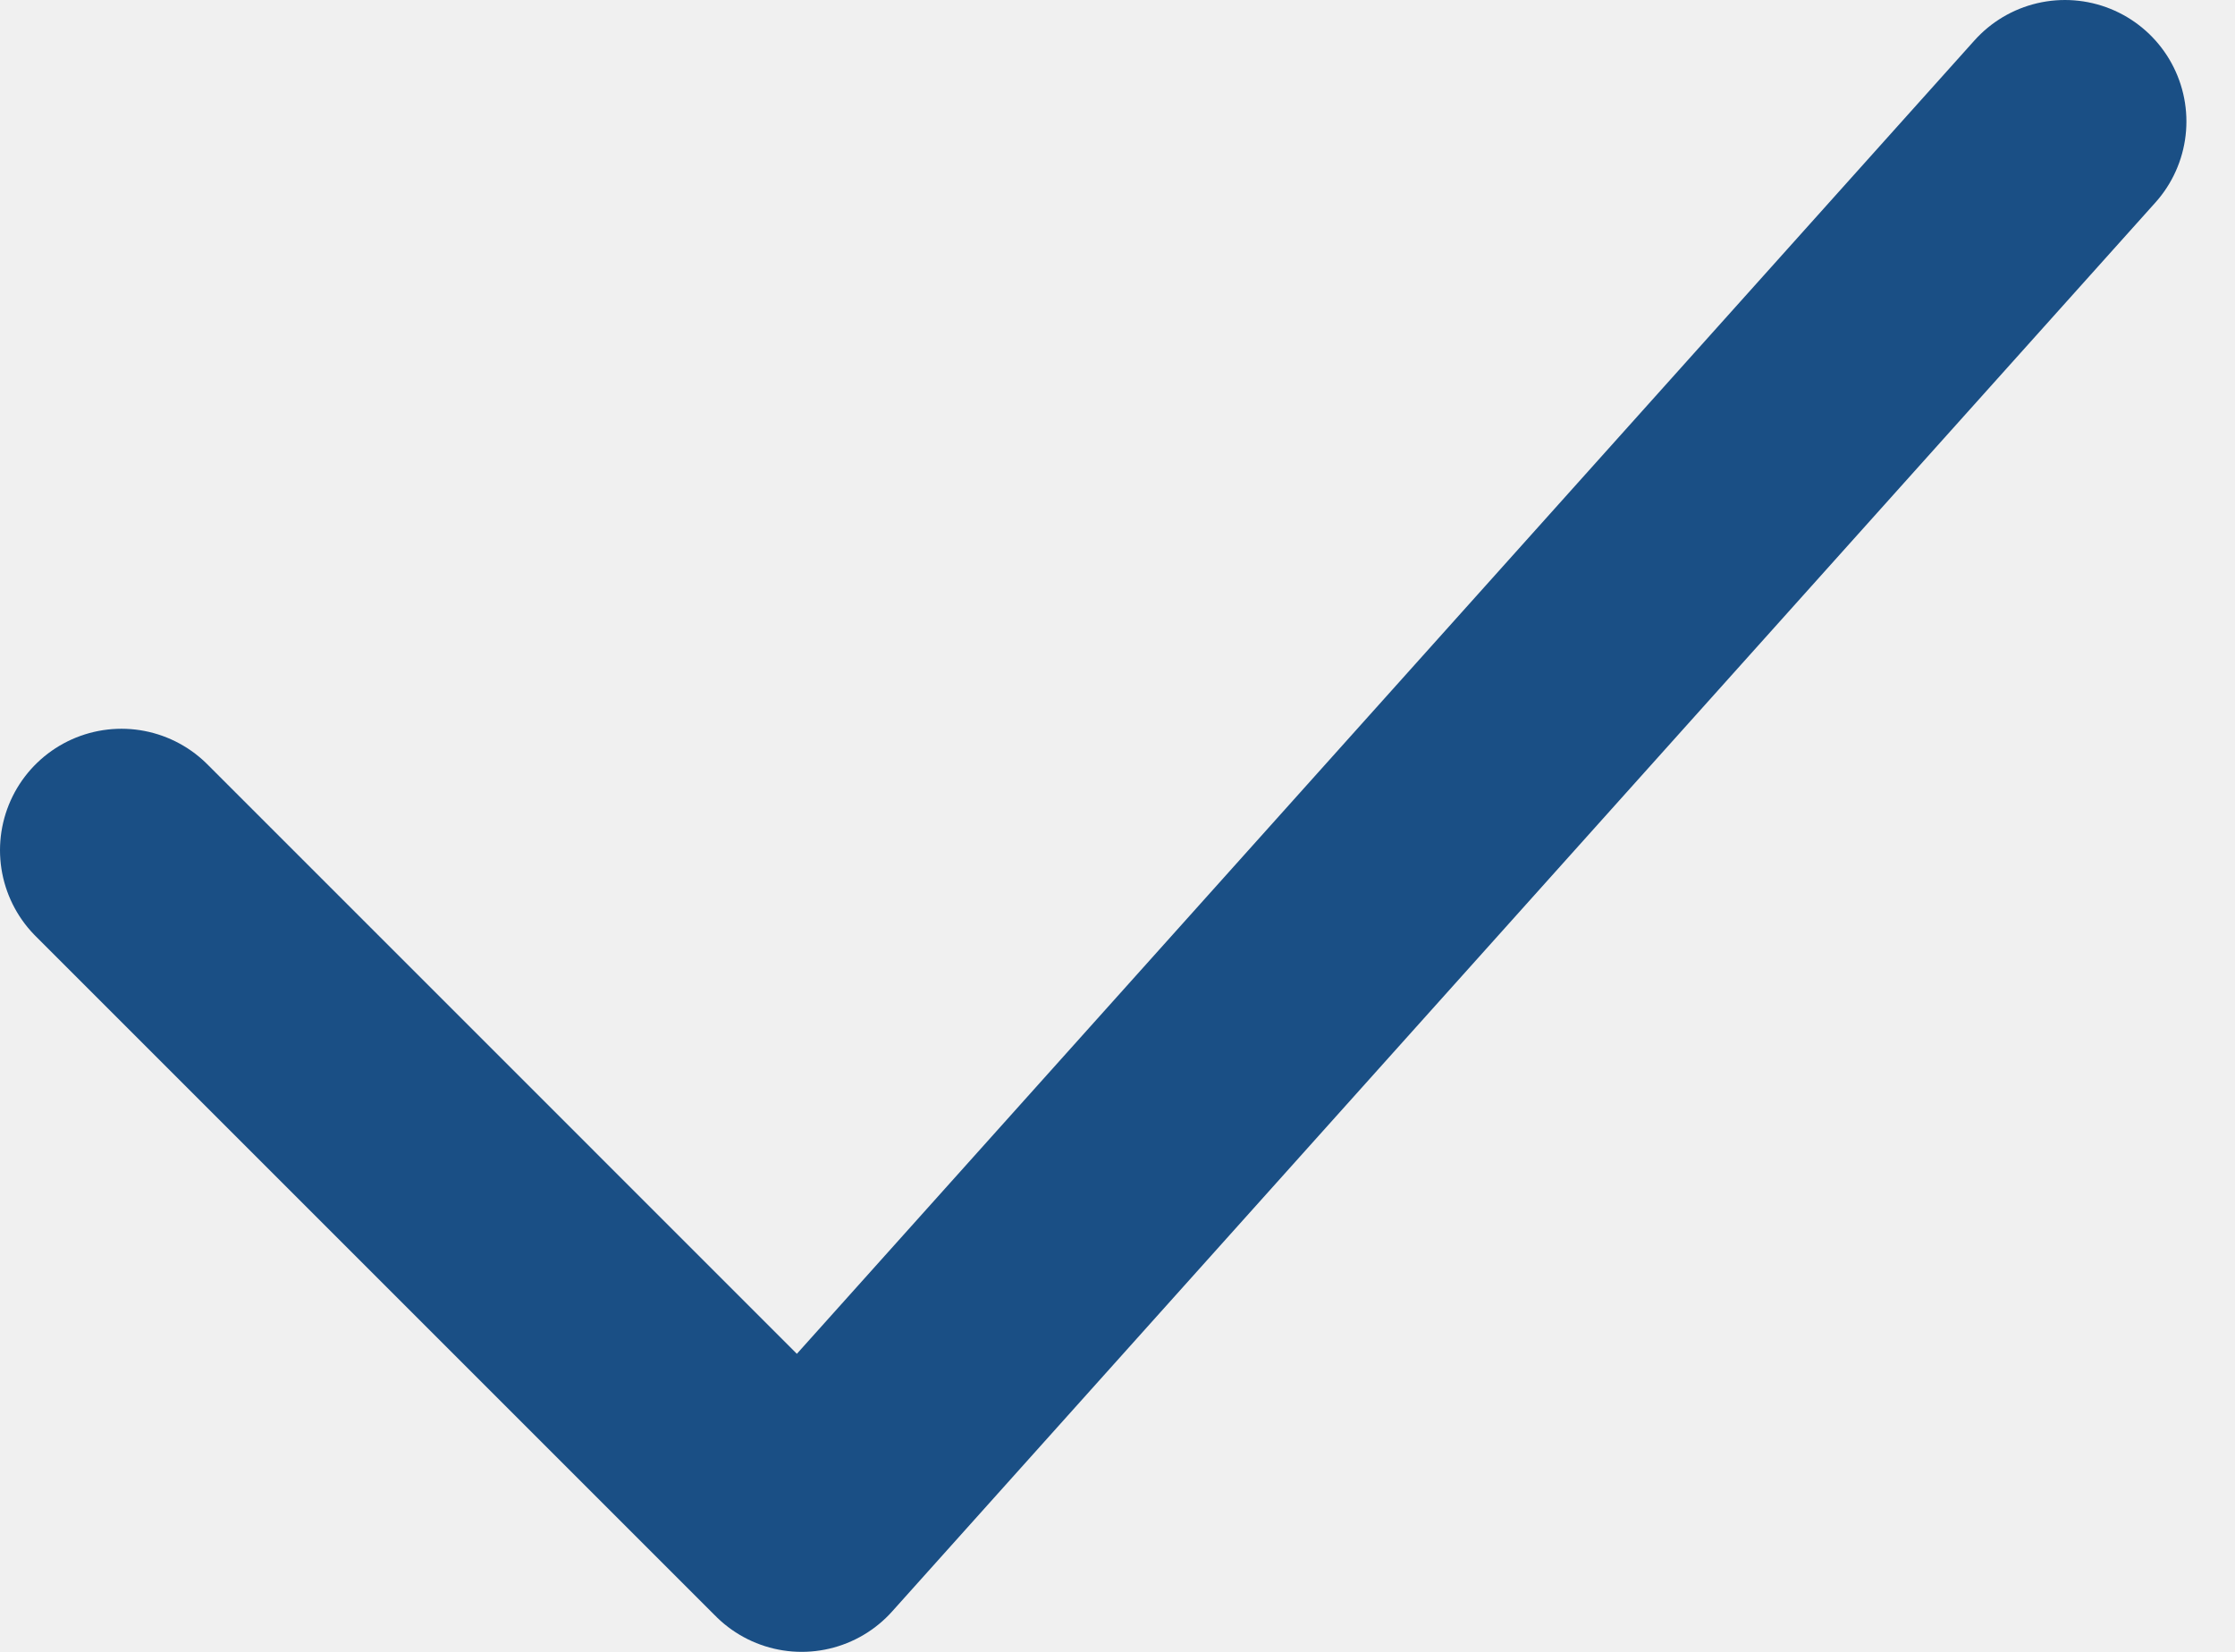
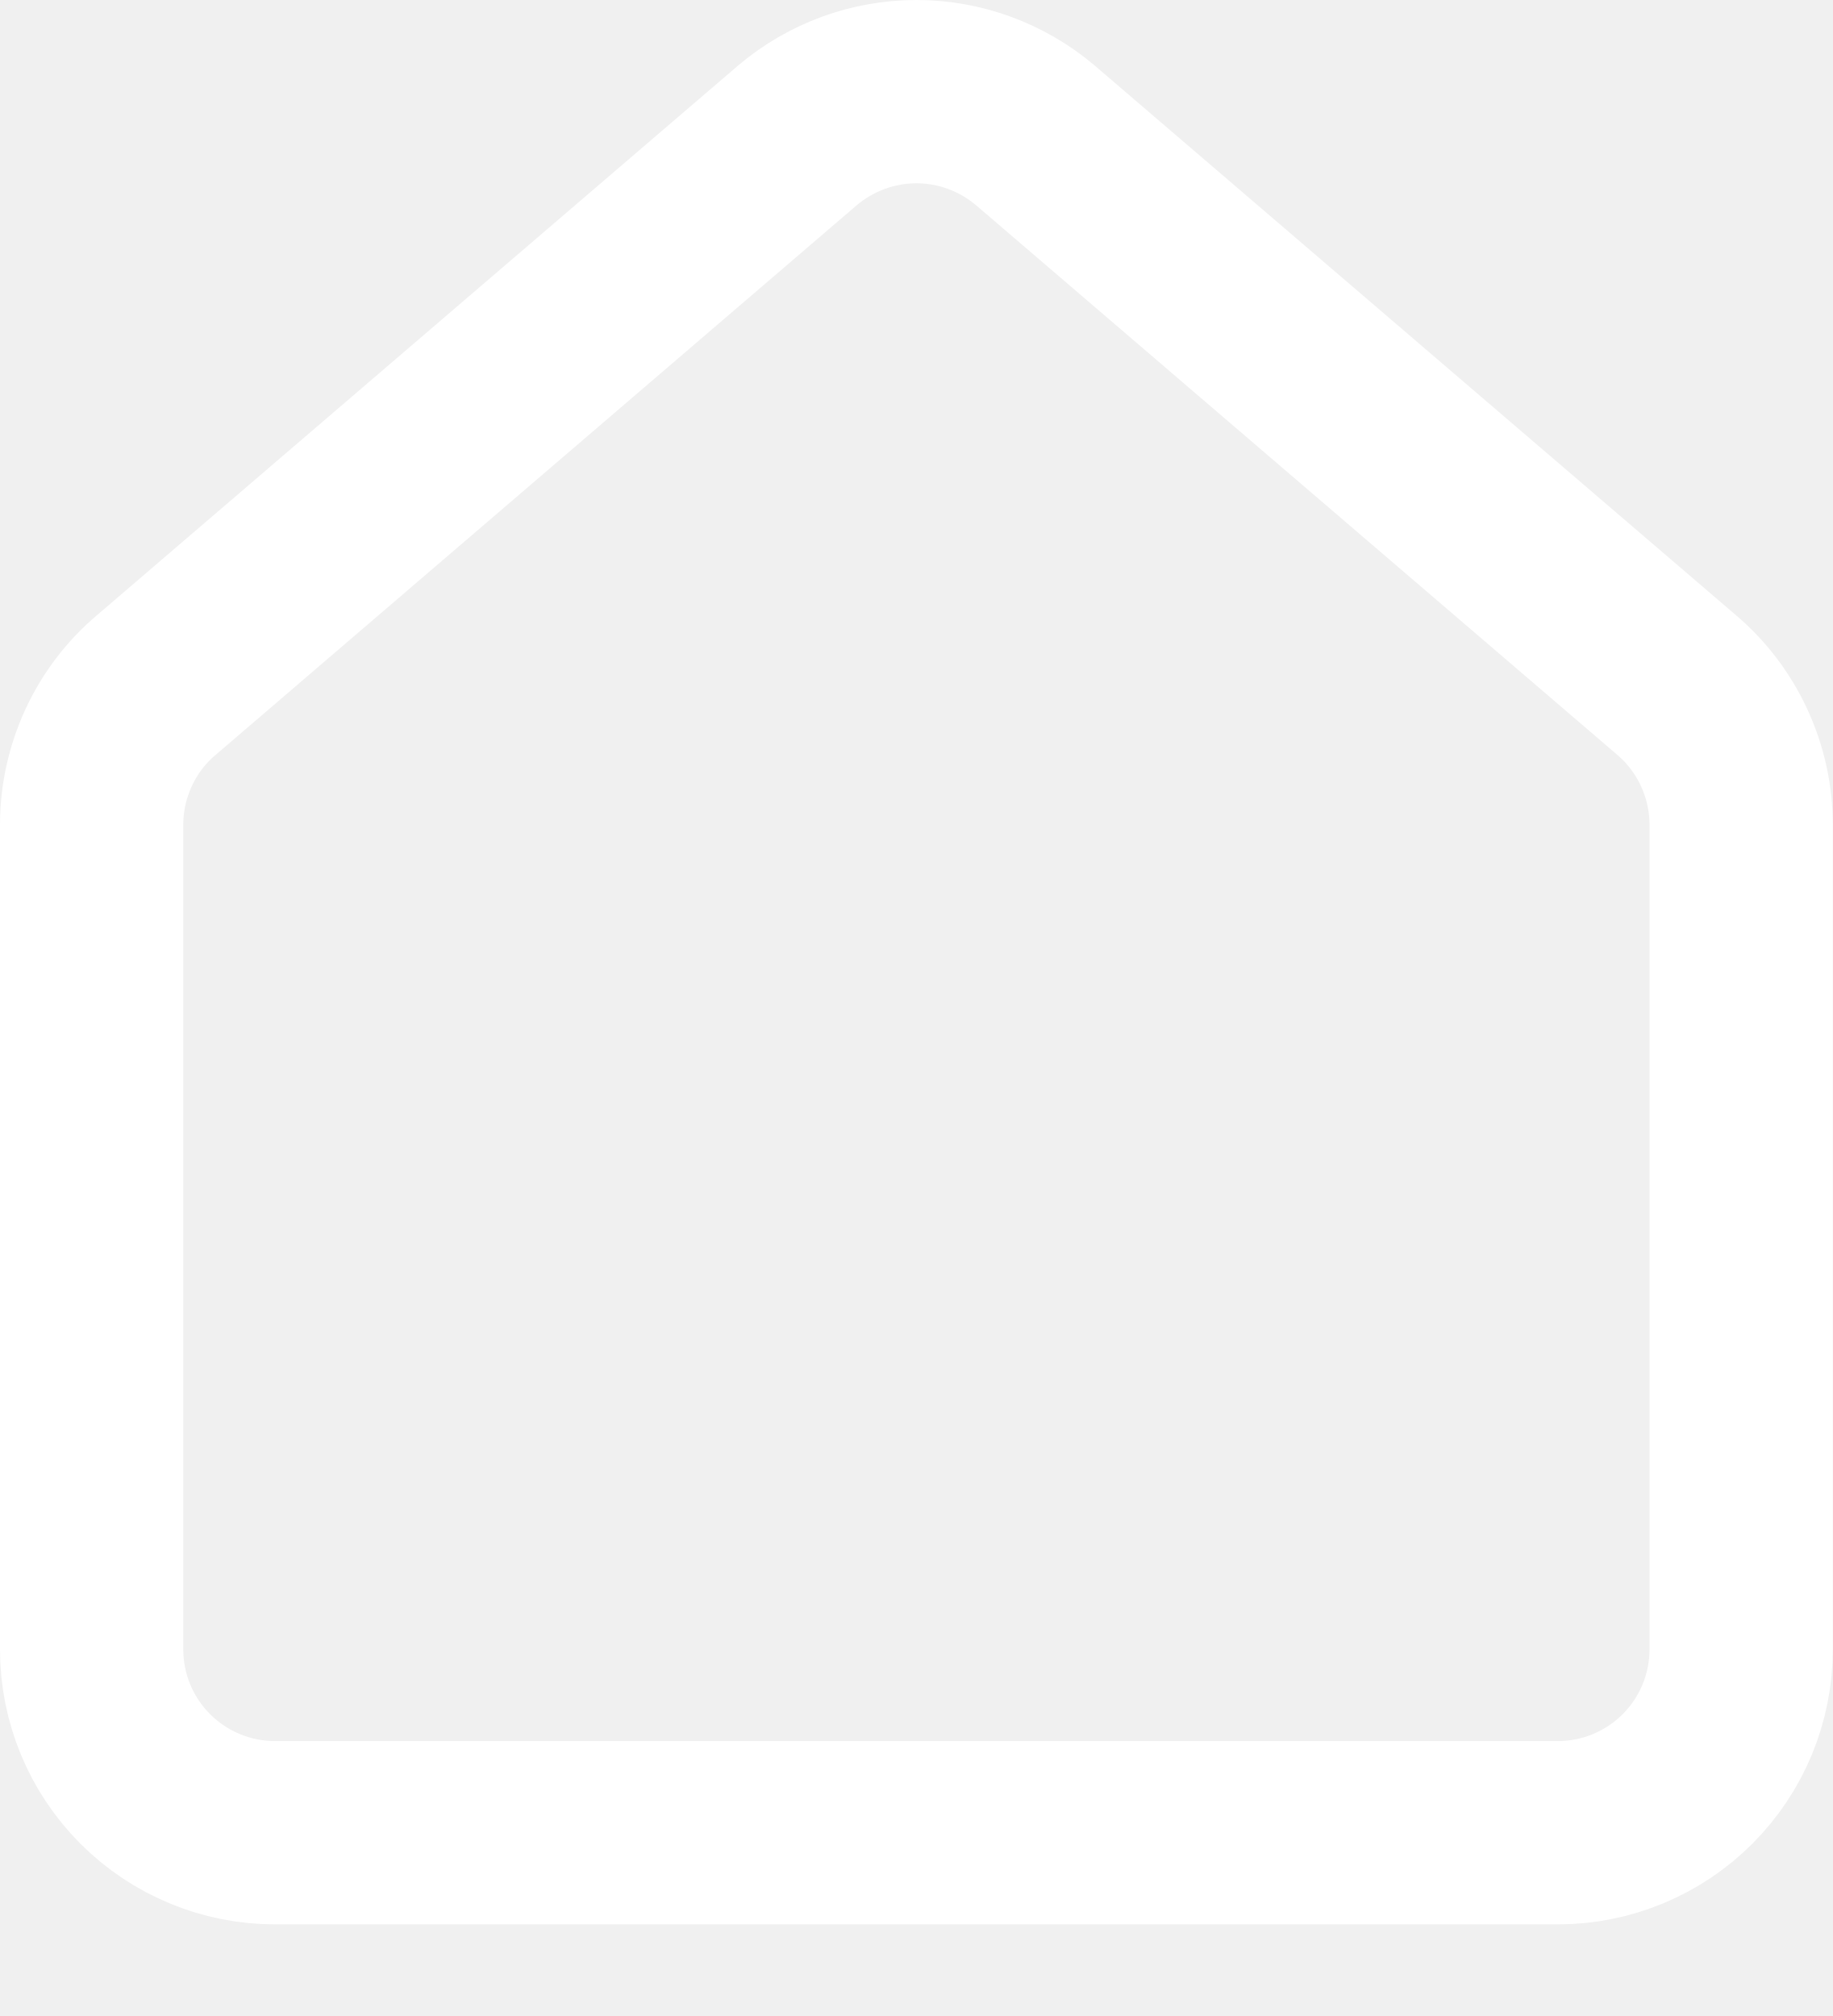
- <svg xmlns="http://www.w3.org/2000/svg" width="23" height="17" viewBox="0 0 23 17" fill="none">
-   <path d="M1.25 8.75L8.25 15.75L21.25 1.25" stroke="#1A4F85" stroke-width="2.5" stroke-linecap="round" stroke-linejoin="round" />
+ <svg xmlns="http://www.w3.org/2000/svg" width="10" height="11" viewBox="0 0 10 11" fill="none">
+   <path d="M0.5 4.5C0.5 4.354 0.532 4.211 0.593 4.079C0.654 3.947 0.743 3.83 0.855 3.736L4.354 0.736C4.535 0.584 4.764 0.5 5 0.5C5.236 0.5 5.465 0.584 5.646 0.736L9.146 3.736C9.257 3.83 9.346 3.947 9.407 4.079C9.468 4.211 9.5 4.354 9.5 4.5V9C9.5 9.265 9.395 9.519 9.207 9.707C9.02 9.894 8.765 10 8.5 10H1.5C1.235 10 0.98 9.894 0.793 9.707C0.605 9.519 0.5 9.265 0.5 9V4.5Z" stroke="white" stroke-linecap="round" stroke-linejoin="round" />
</svg>
